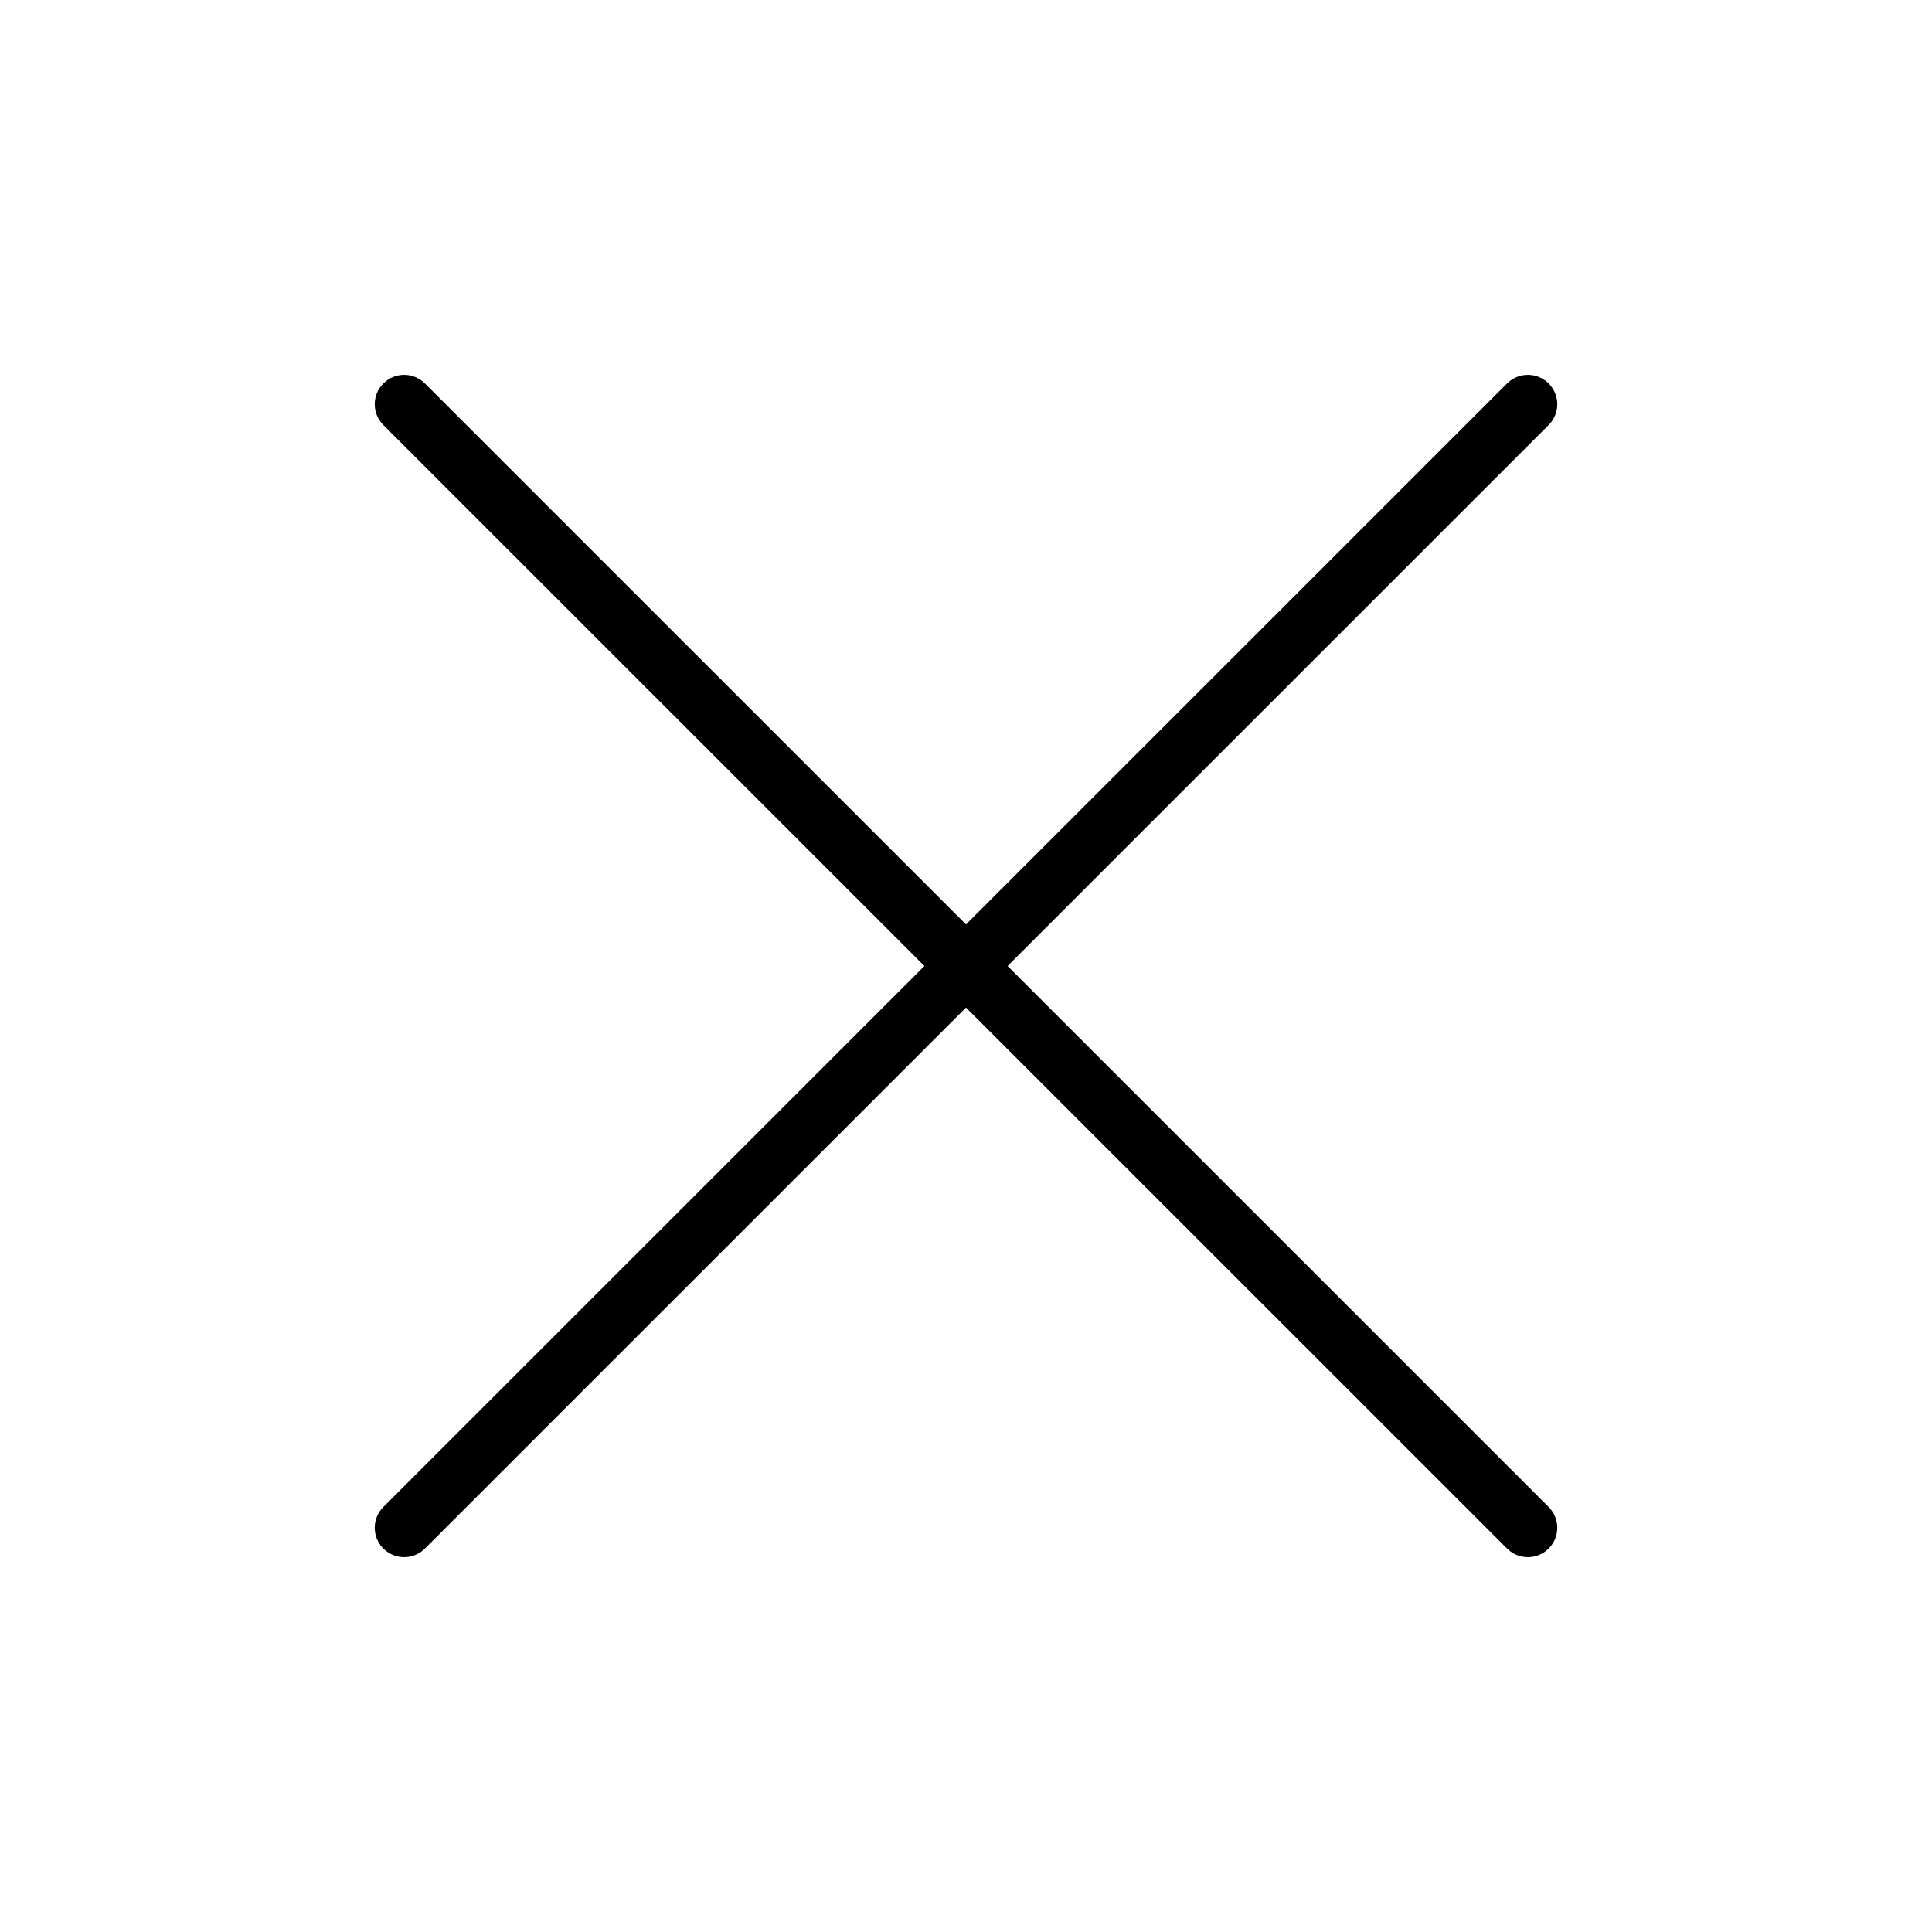
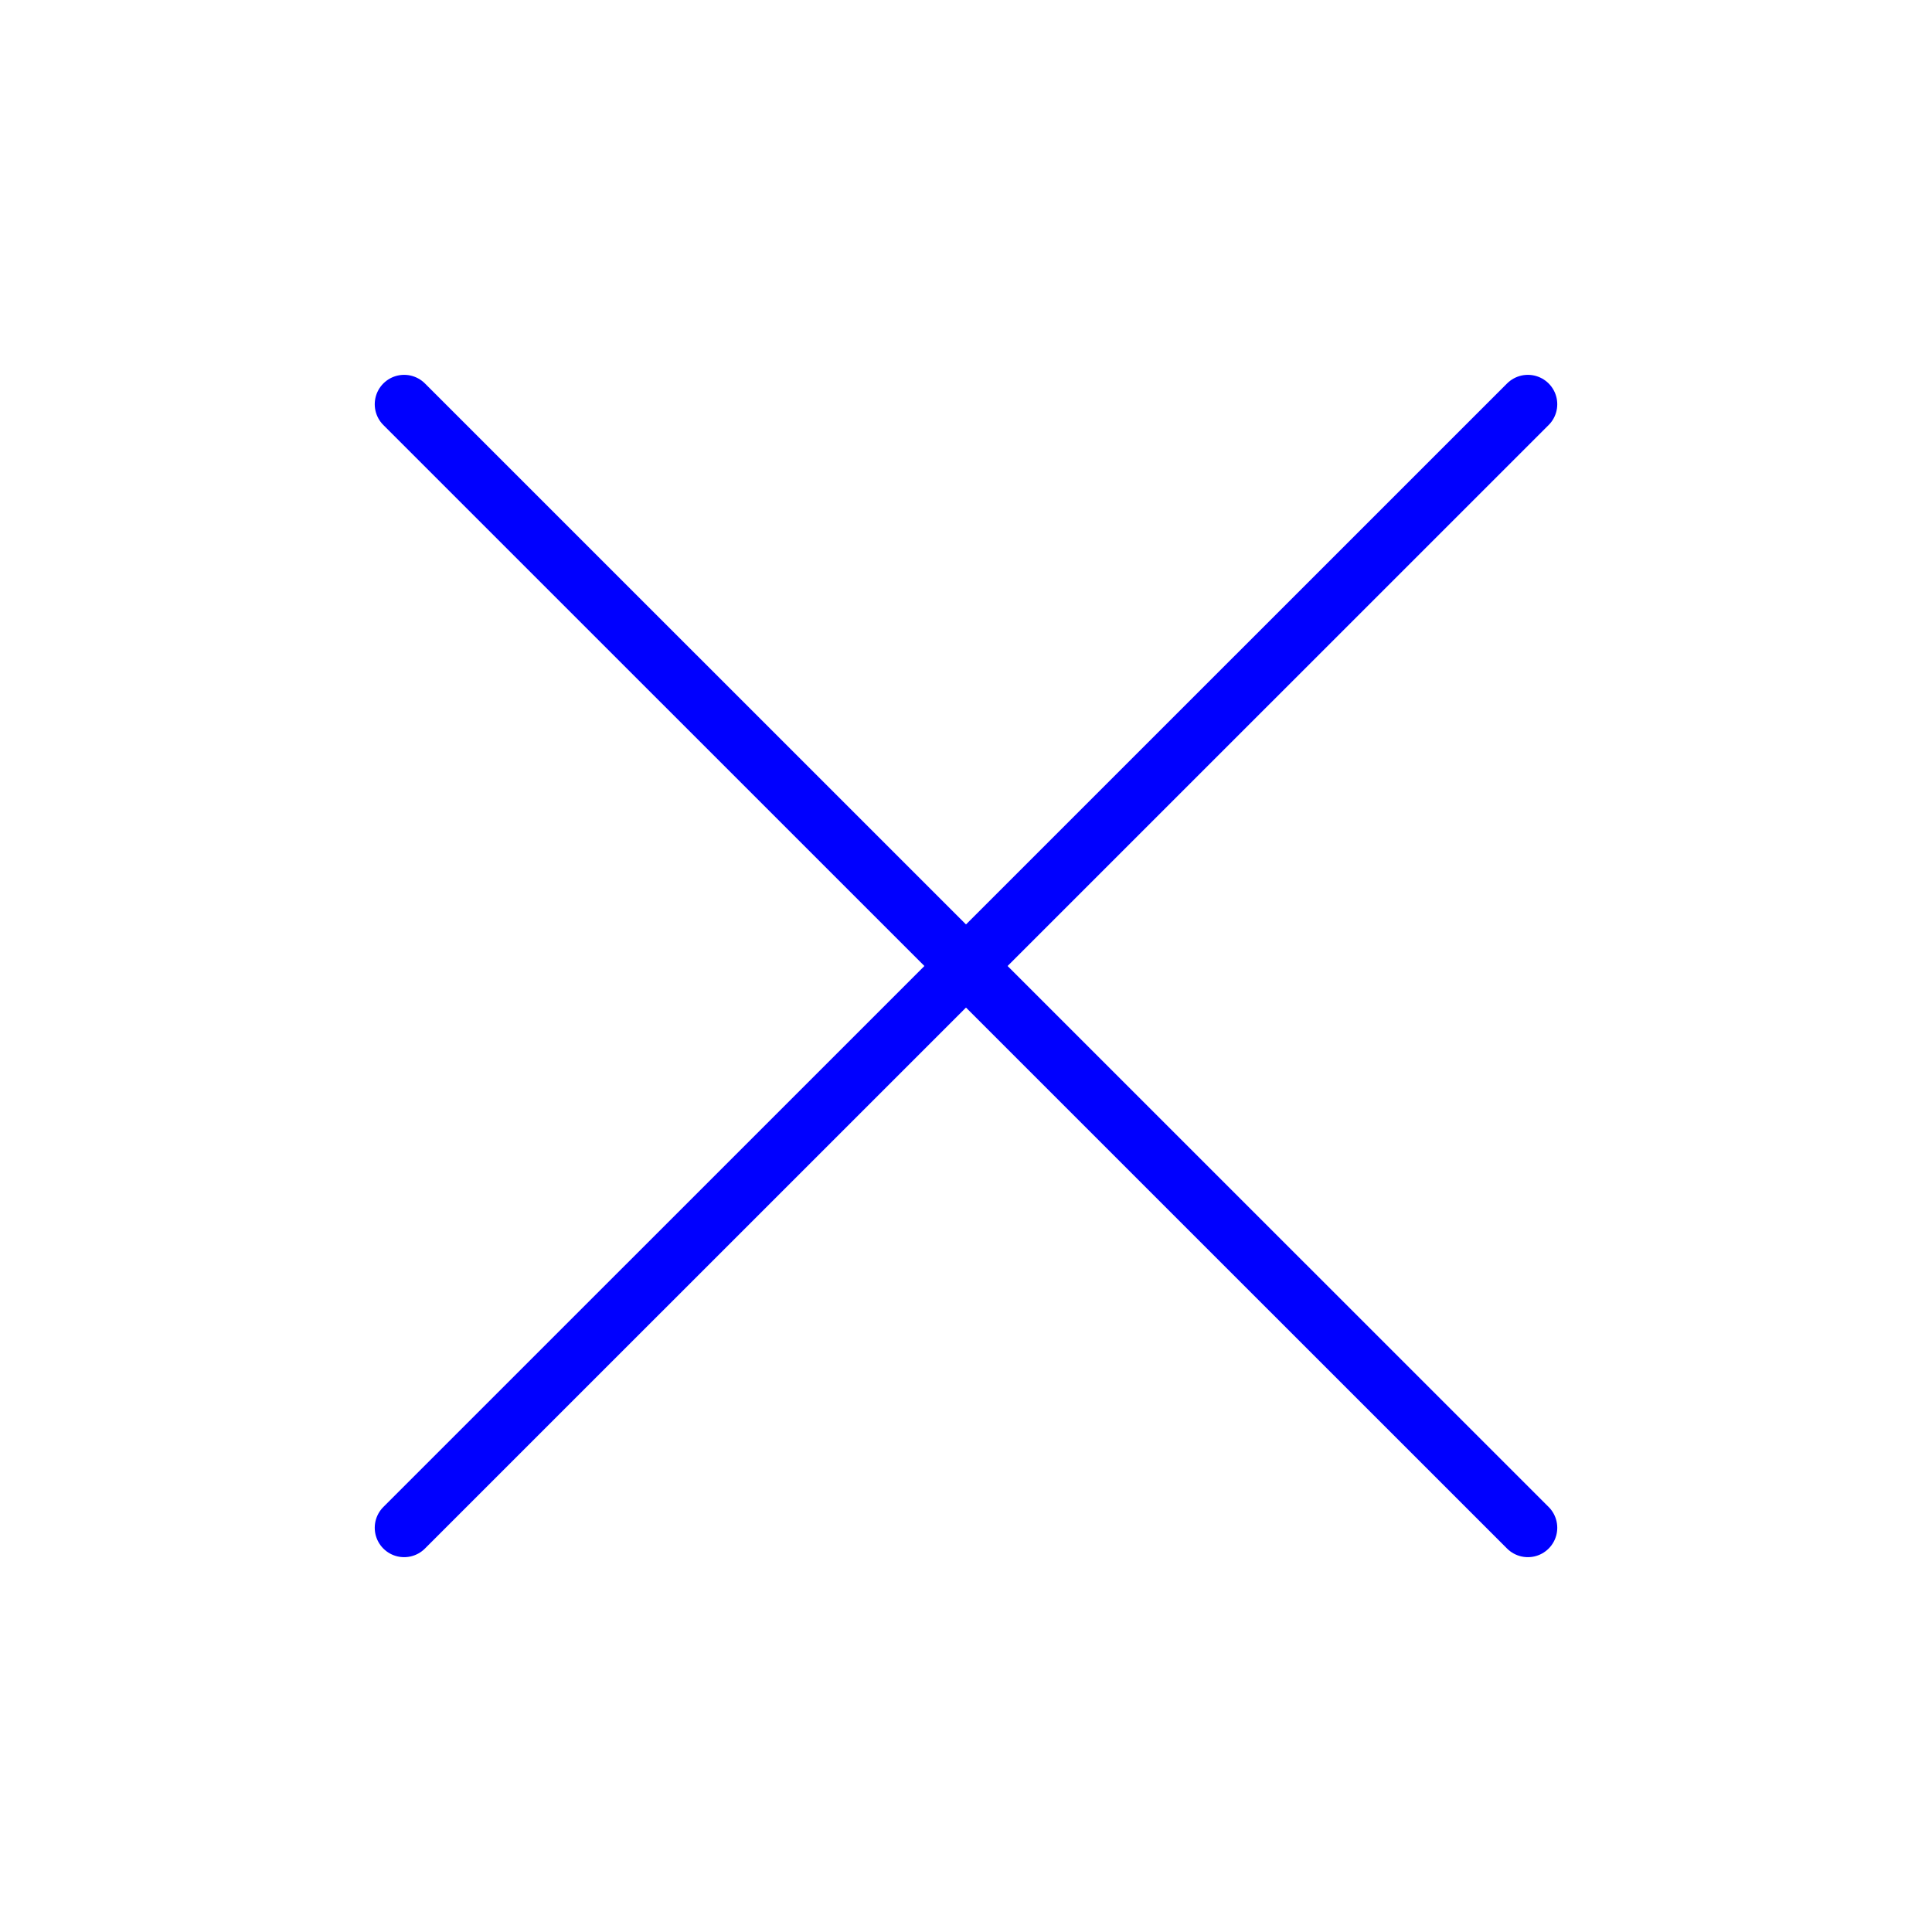
<svg xmlns="http://www.w3.org/2000/svg" version="1.1" id="Ebene_1" x="0px" y="0px" width="230px" height="230px" viewBox="305.945 182.64 230 230" enable-background="new 305.945 182.64 230 230" xml:space="preserve">
-   <line fill="none" stroke="#000000" stroke-width="7" stroke-linecap="round" stroke-miterlimit="10" x1="487.833" y1="364.517" x2="354.057" y2="230.764" />
-   <line fill="none" stroke="#000000" stroke-width="7" stroke-linecap="round" stroke-miterlimit="10" x1="354.057" y1="364.517" x2="487.833" y2="230.764" />
+   <line fill="none" stroke="#0000FF" stroke-width="7" stroke-linecap="round" stroke-miterlimit="10" x1="487.833" y1="364.517" x2="354.057" y2="230.764" />
+   <line fill="none" stroke="#0000FF" stroke-width="7" stroke-linecap="round" stroke-miterlimit="10" x1="354.057" y1="364.517" x2="487.833" y2="230.764" />
</svg>
